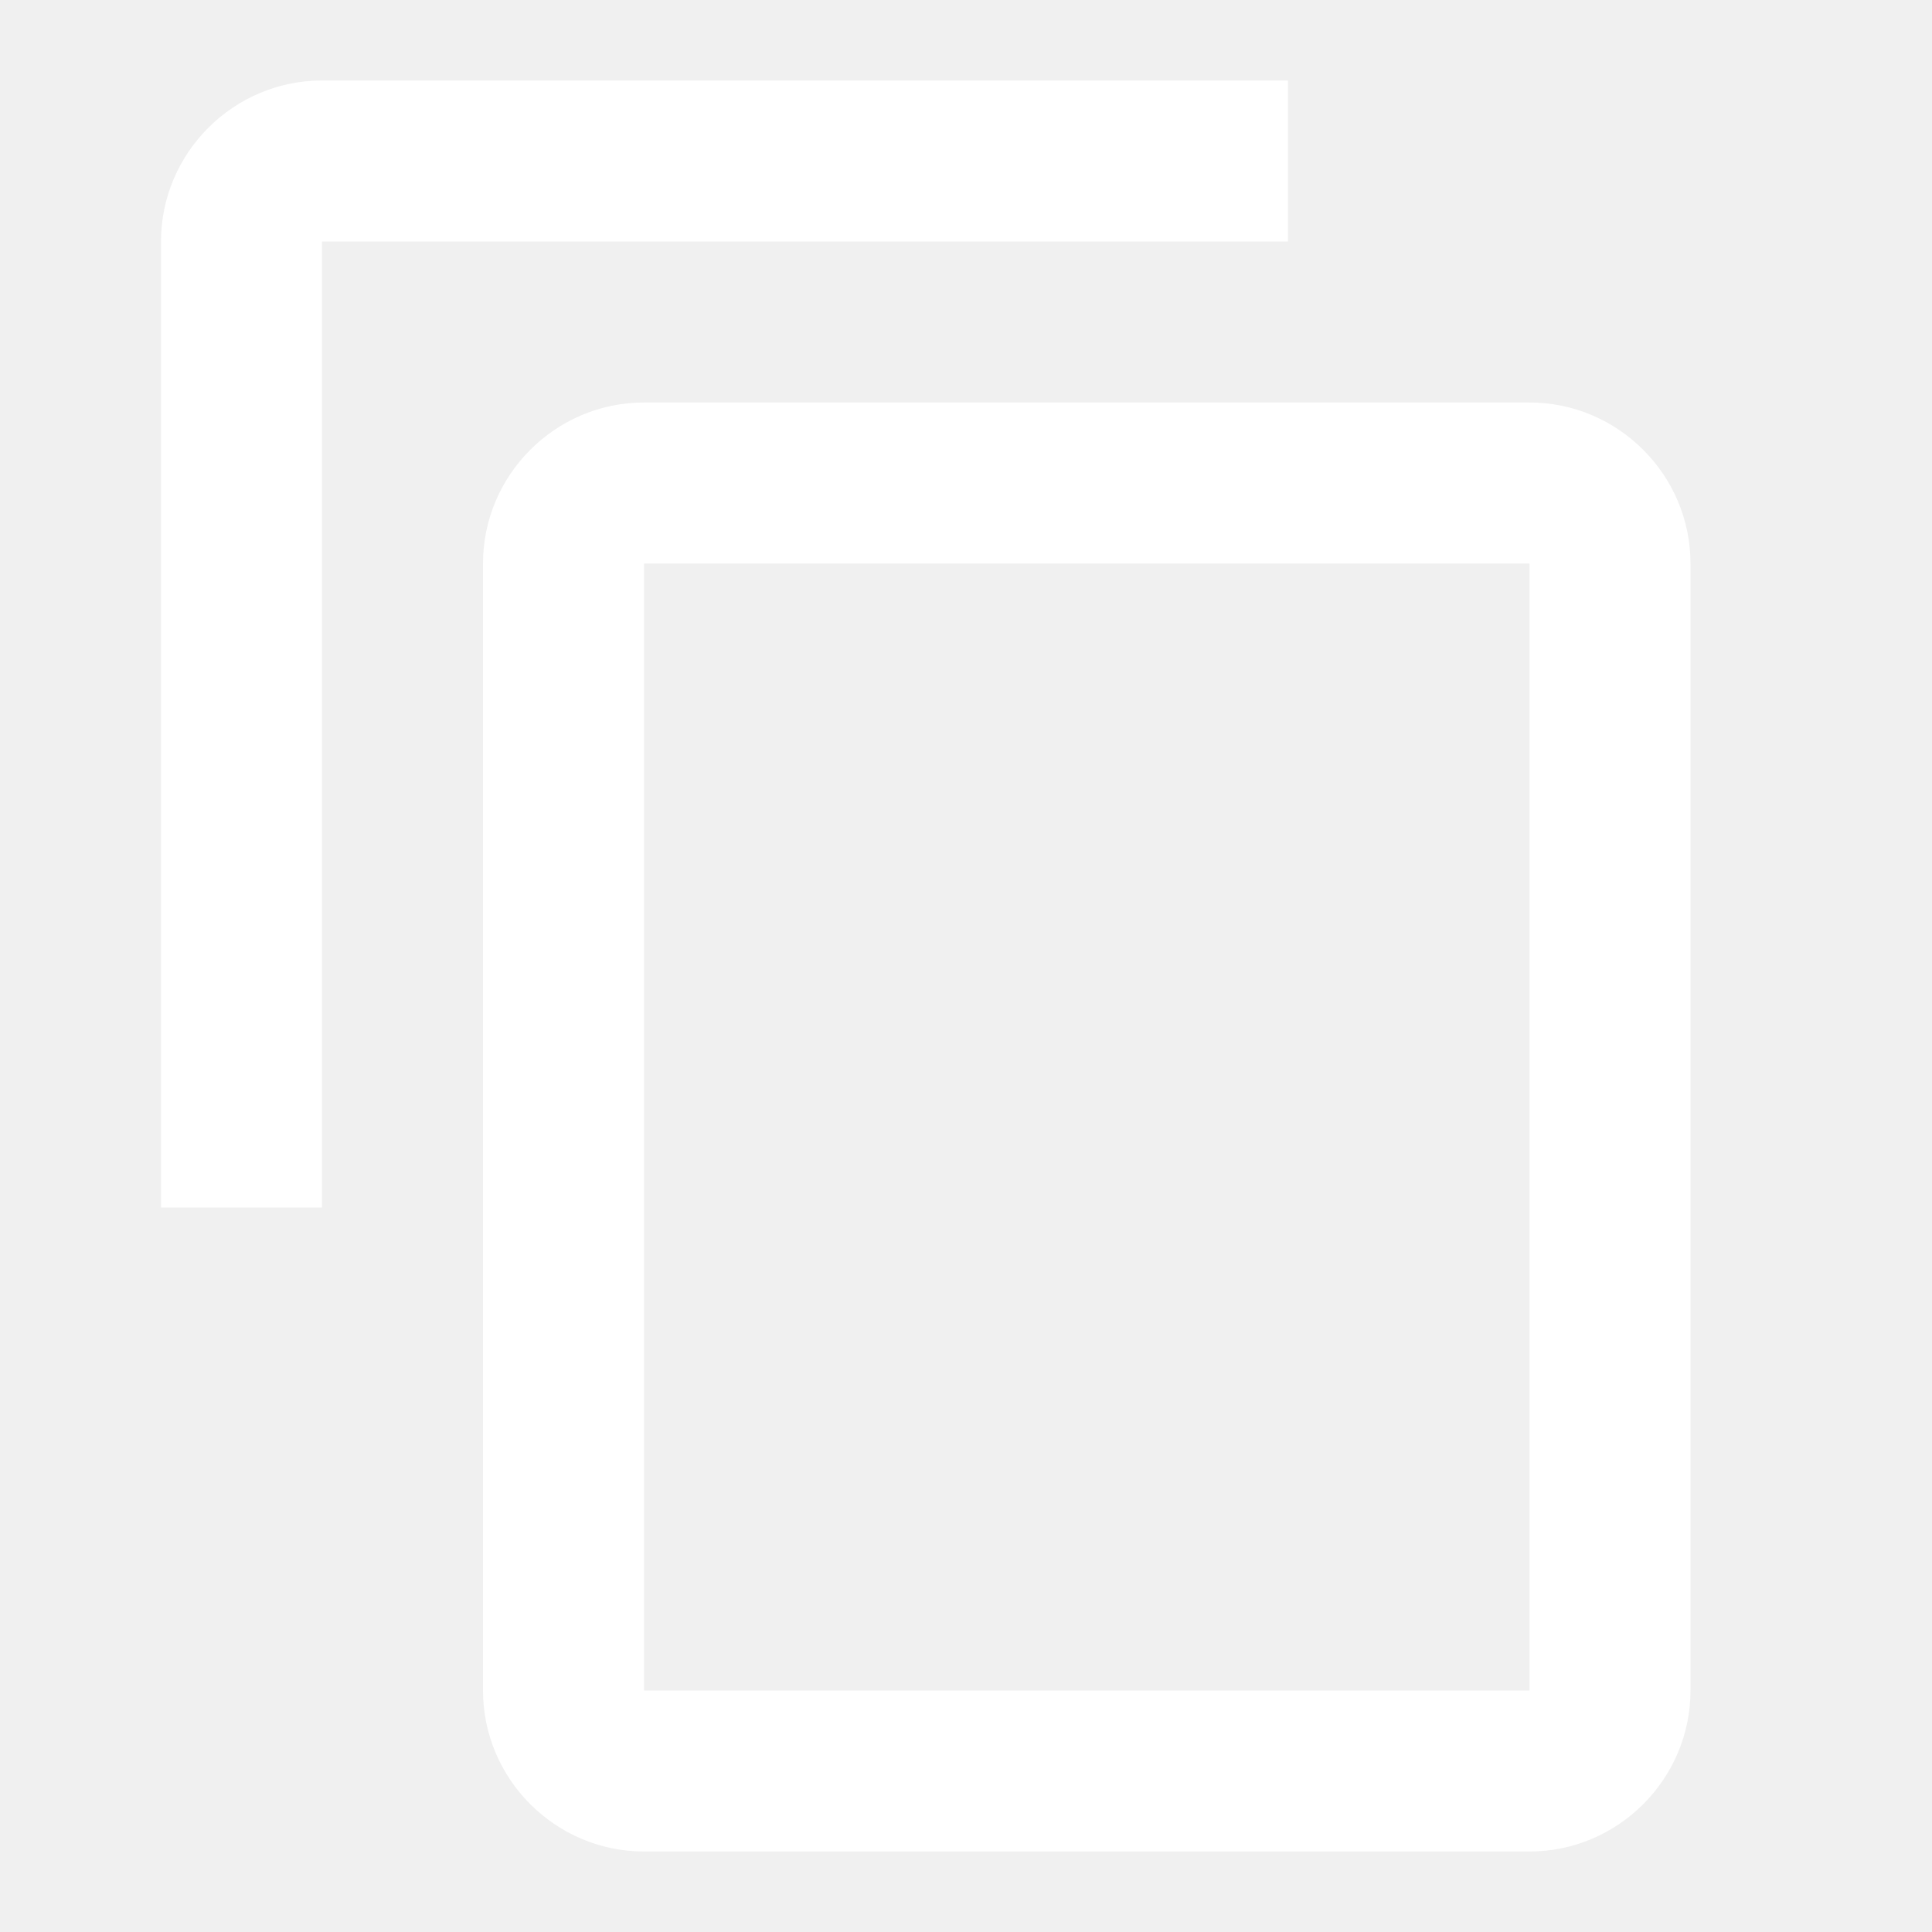
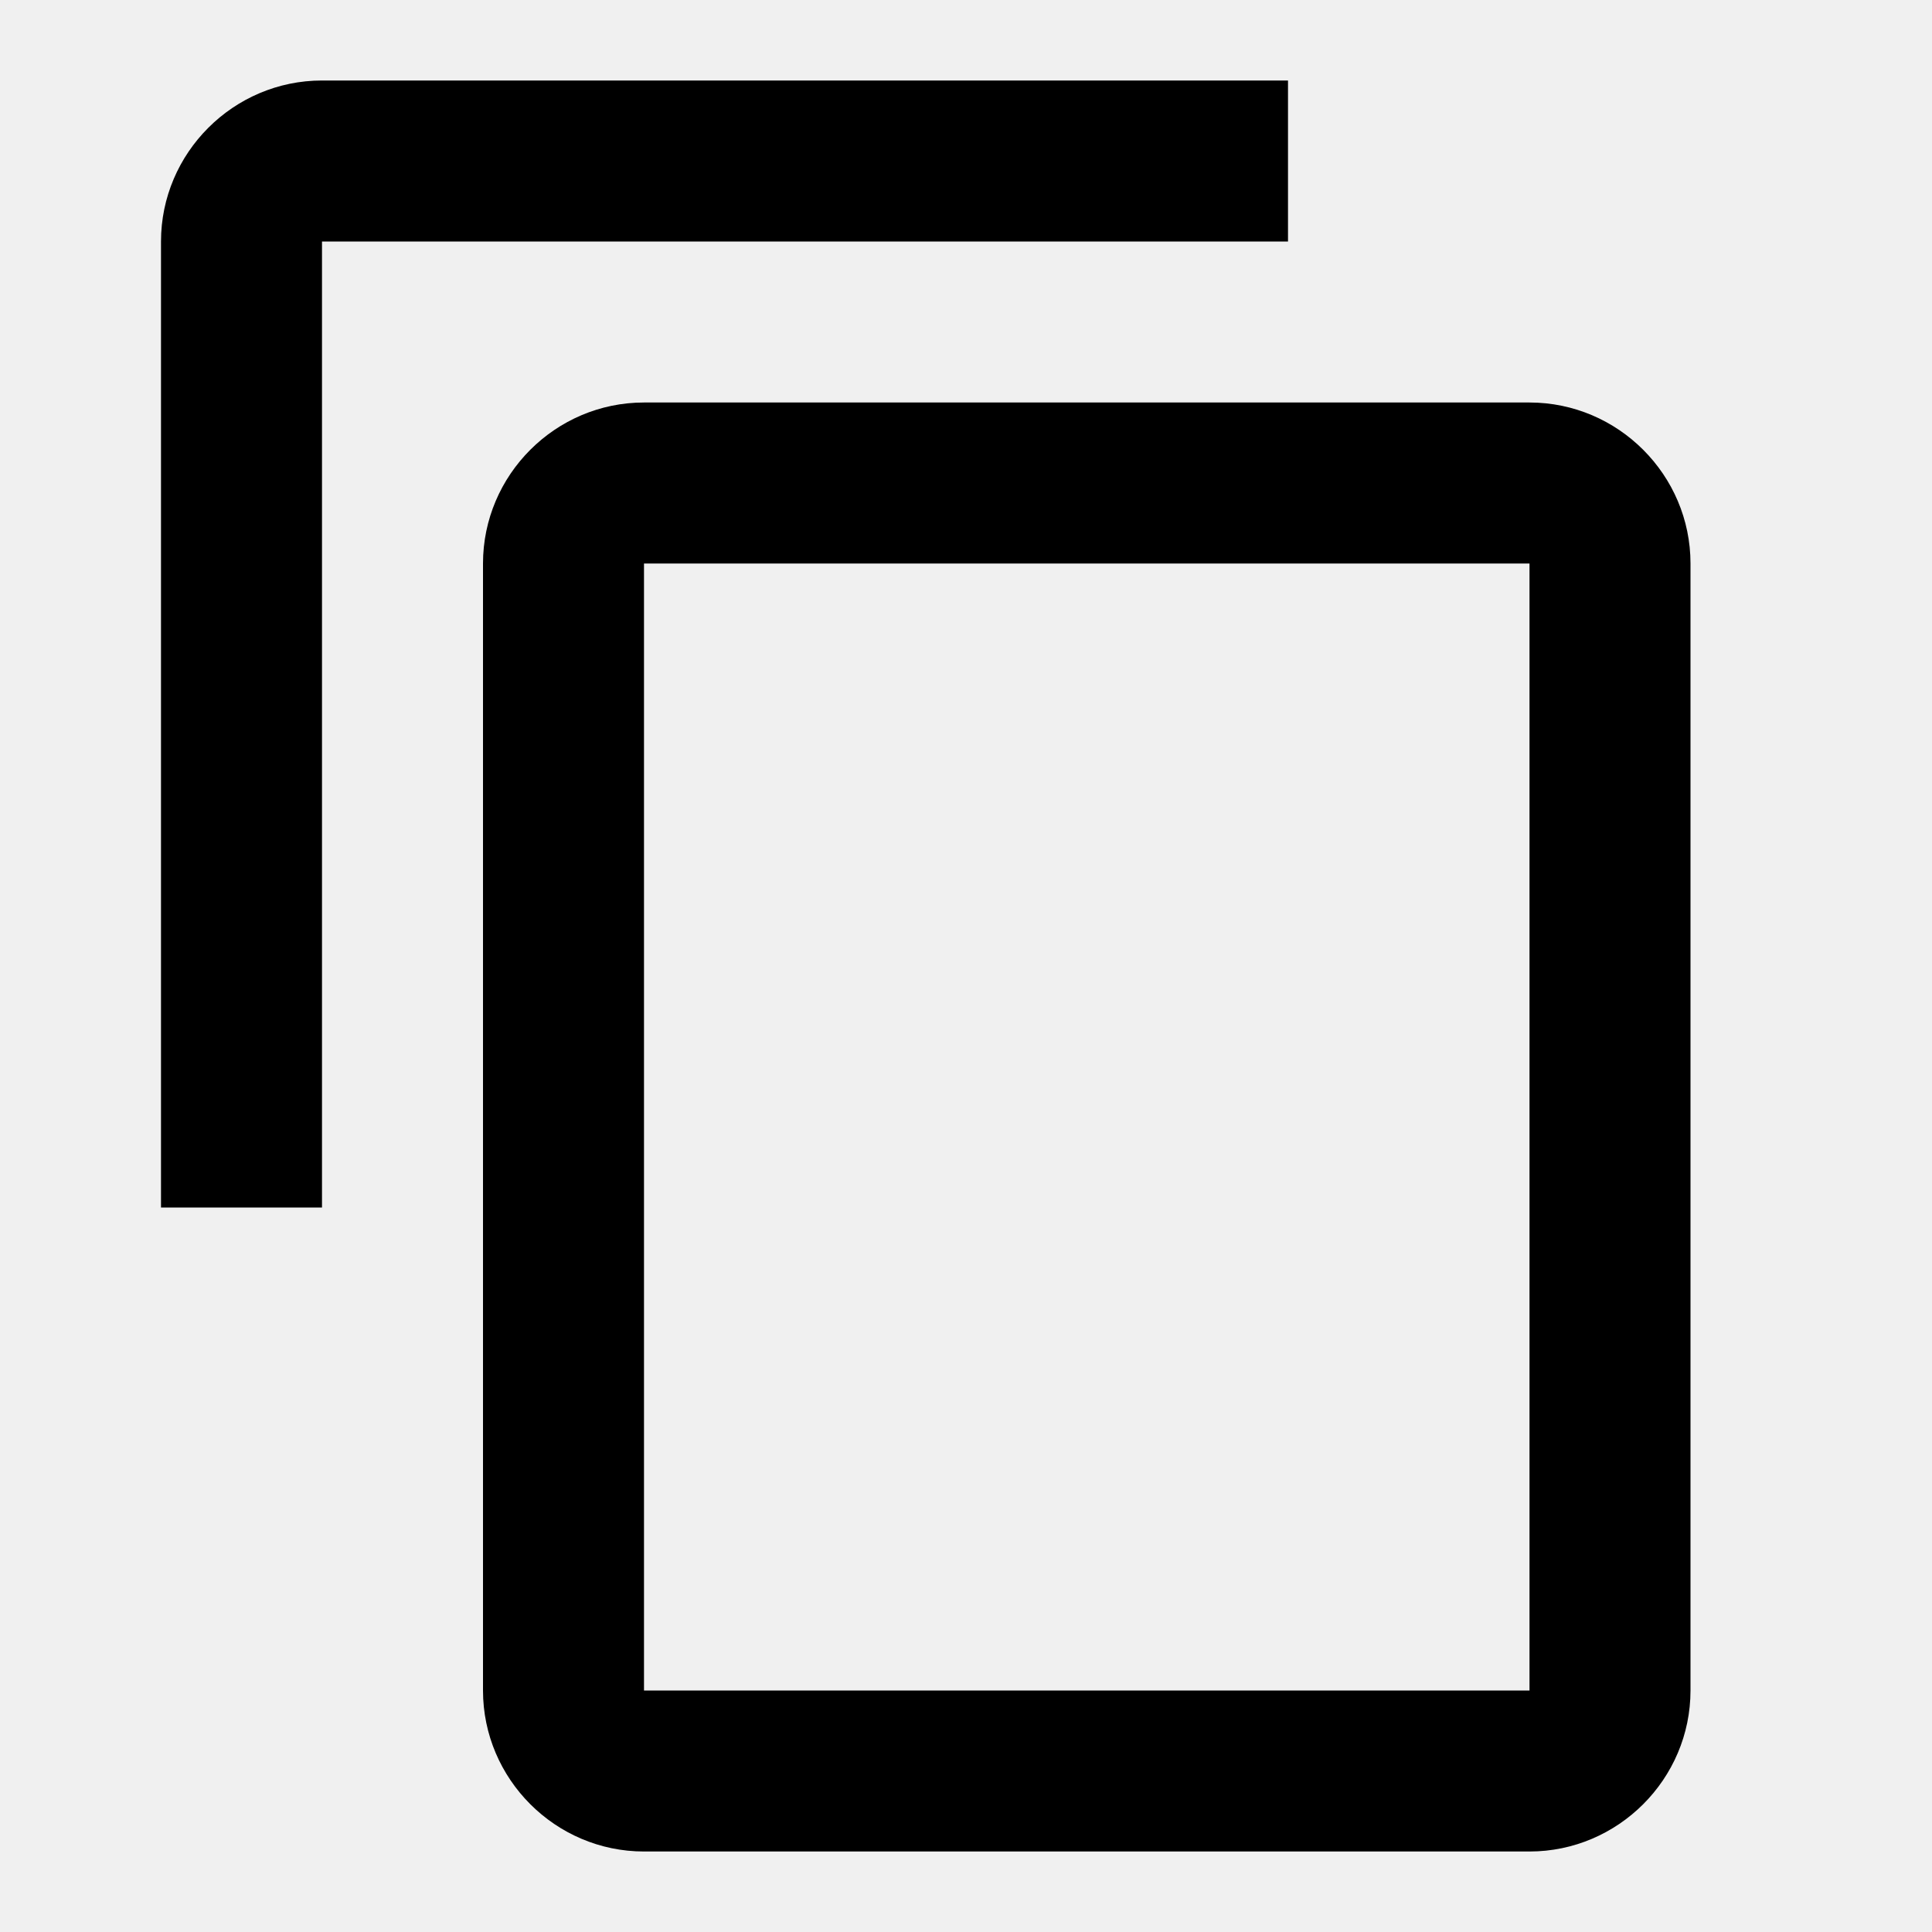
- <svg xmlns="http://www.w3.org/2000/svg" viewBox="0 0 24 24">
-   <path fill="white" d="M16 1H4C2.9 1 2 1.9 2 3v12h2V3h12V1Zm3 4H8C6.9 5 6 5.9 6 7v14c0 1.1.9 2 2 2h11c1.1 0 2-.9 2-2V7c0-1.1-.9-2-2-2Zm0 16H8V7h11v14Z" />
+ <svg xmlns="http://www.w3.org/2000/svg" viewBox="0 0 24 24" width="600" height="600" role="img" aria-label="Copy">
+   <path fill="#000000" d="M16 1H4C2.9 1 2 1.9 2 3v12h2V3h12V1Zm3 4H8C6.9 5 6 5.9 6 7v14c0 1.1.9 2 2 2h11c1.1 0 2-.9 2-2V7c0-1.1-.9-2-2-2Zm0 16H8V7h11v14Z" />
</svg>
